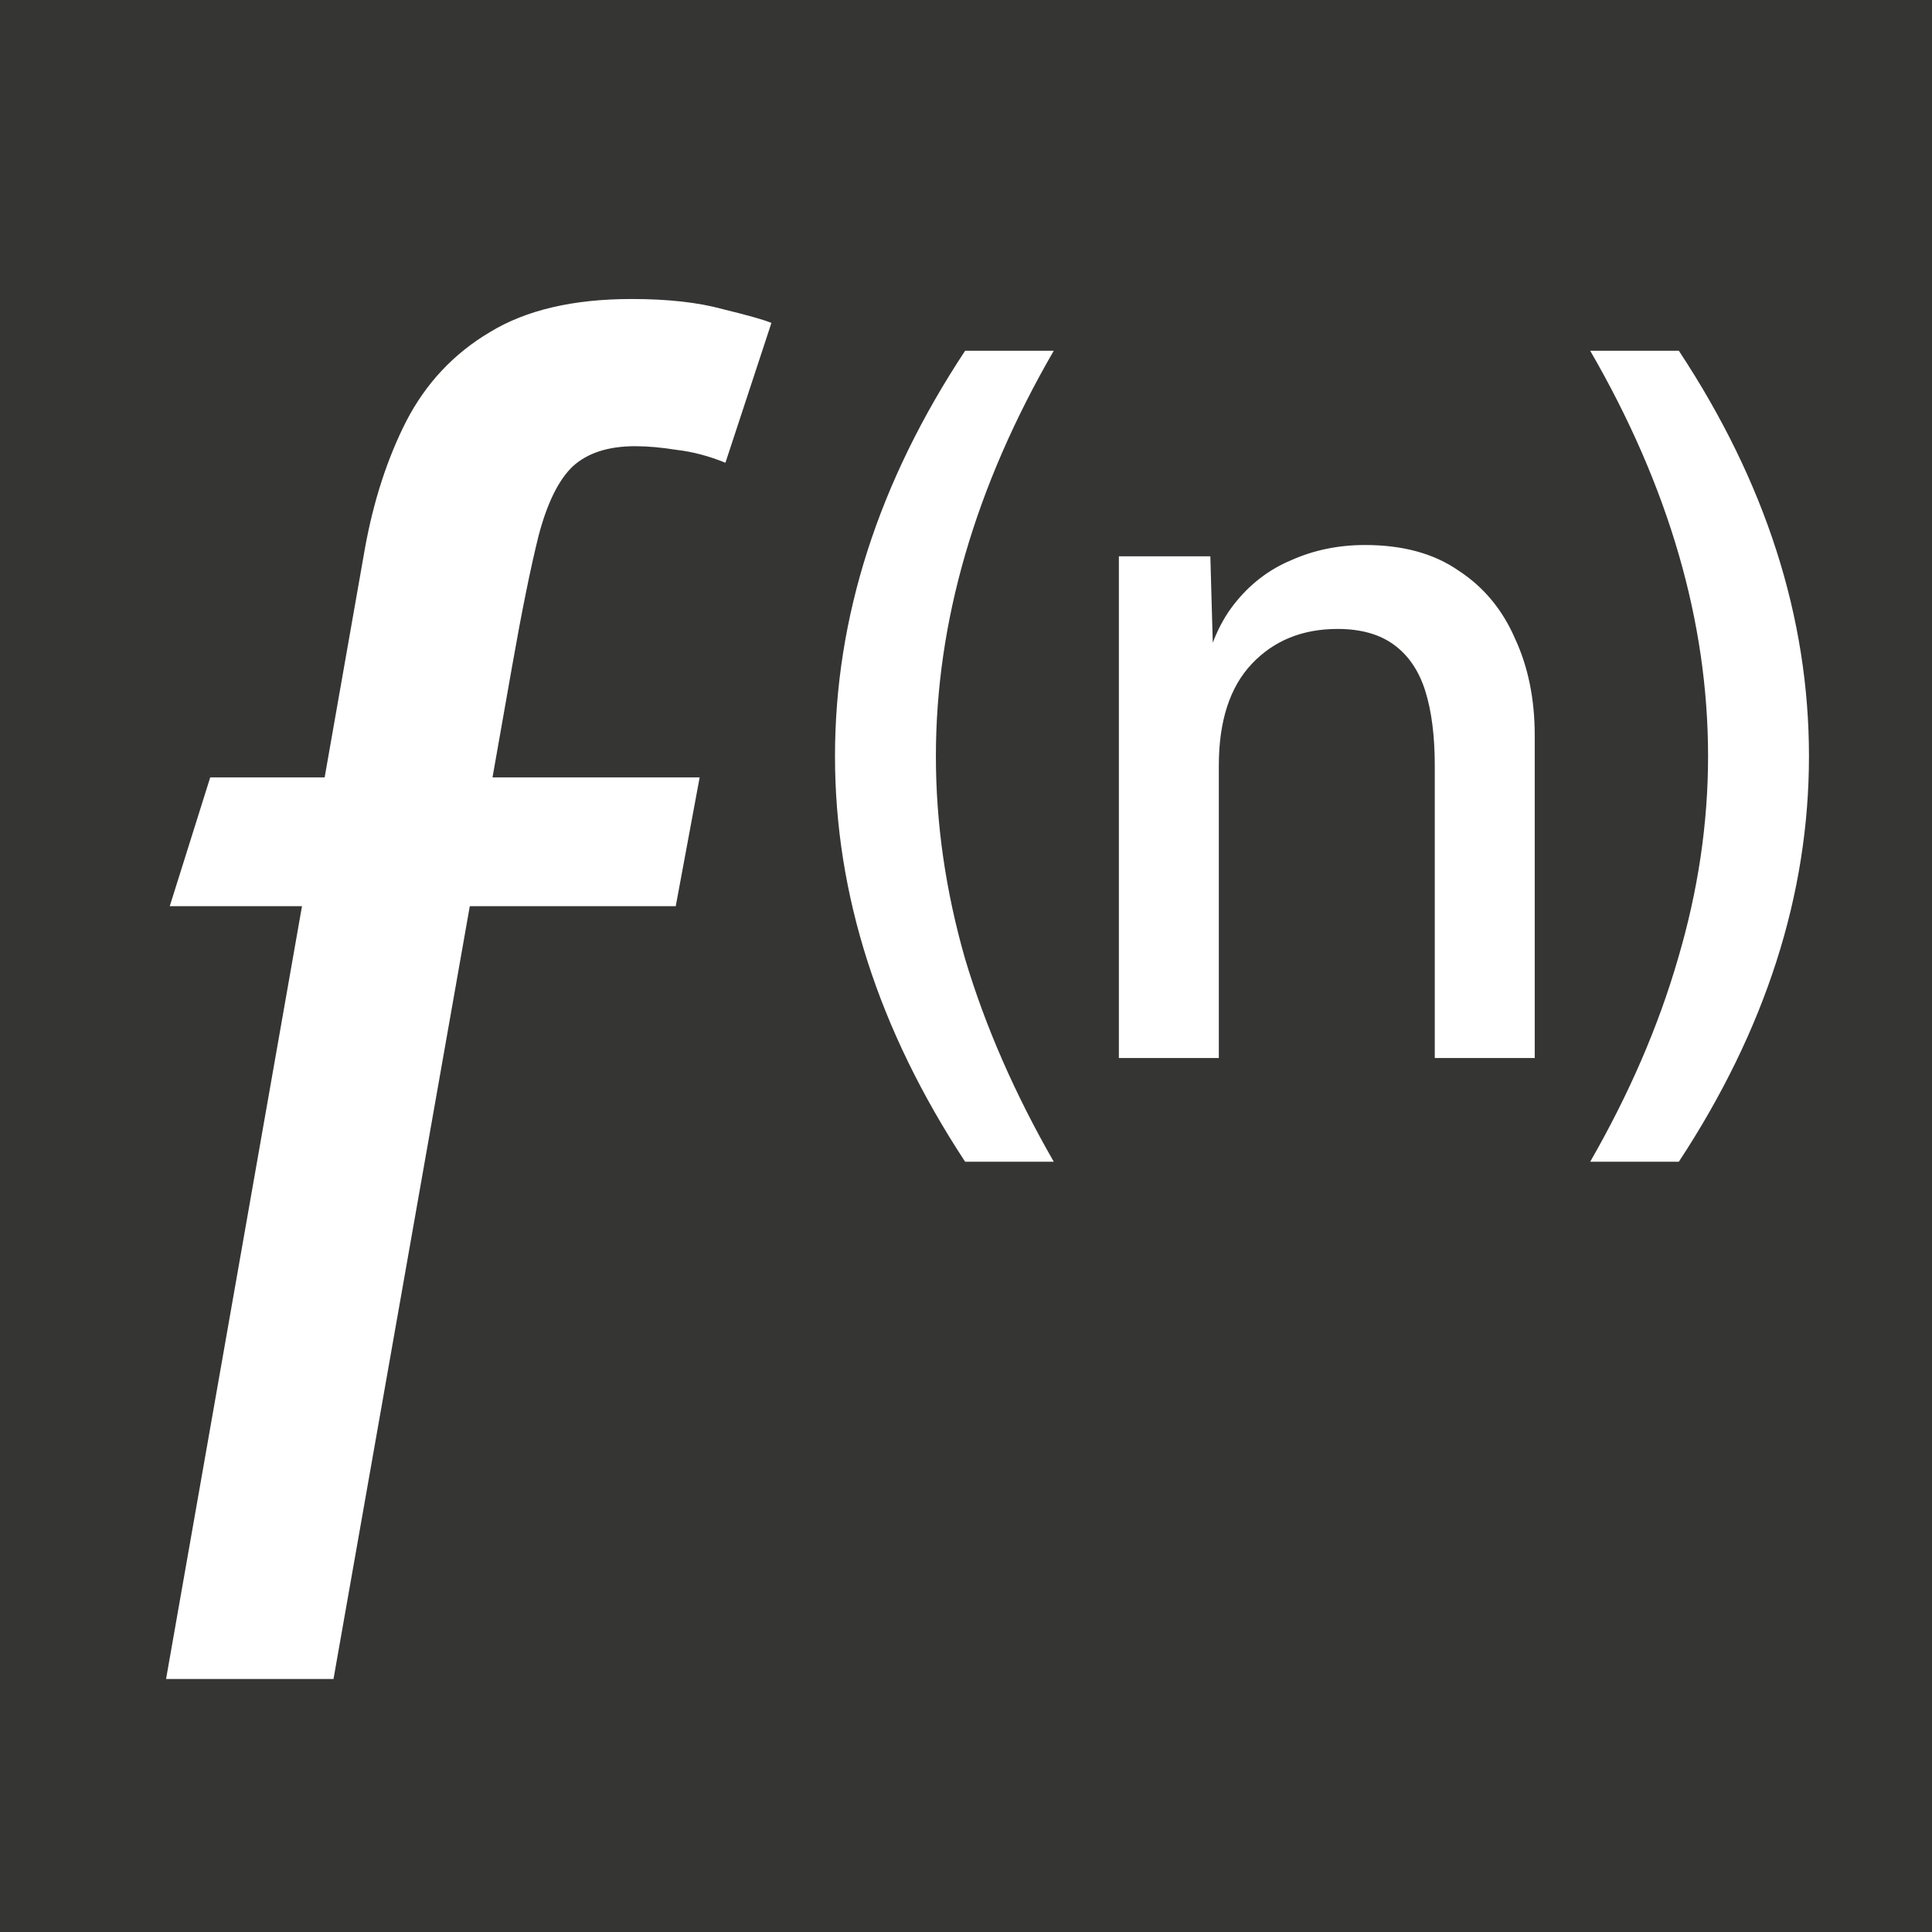
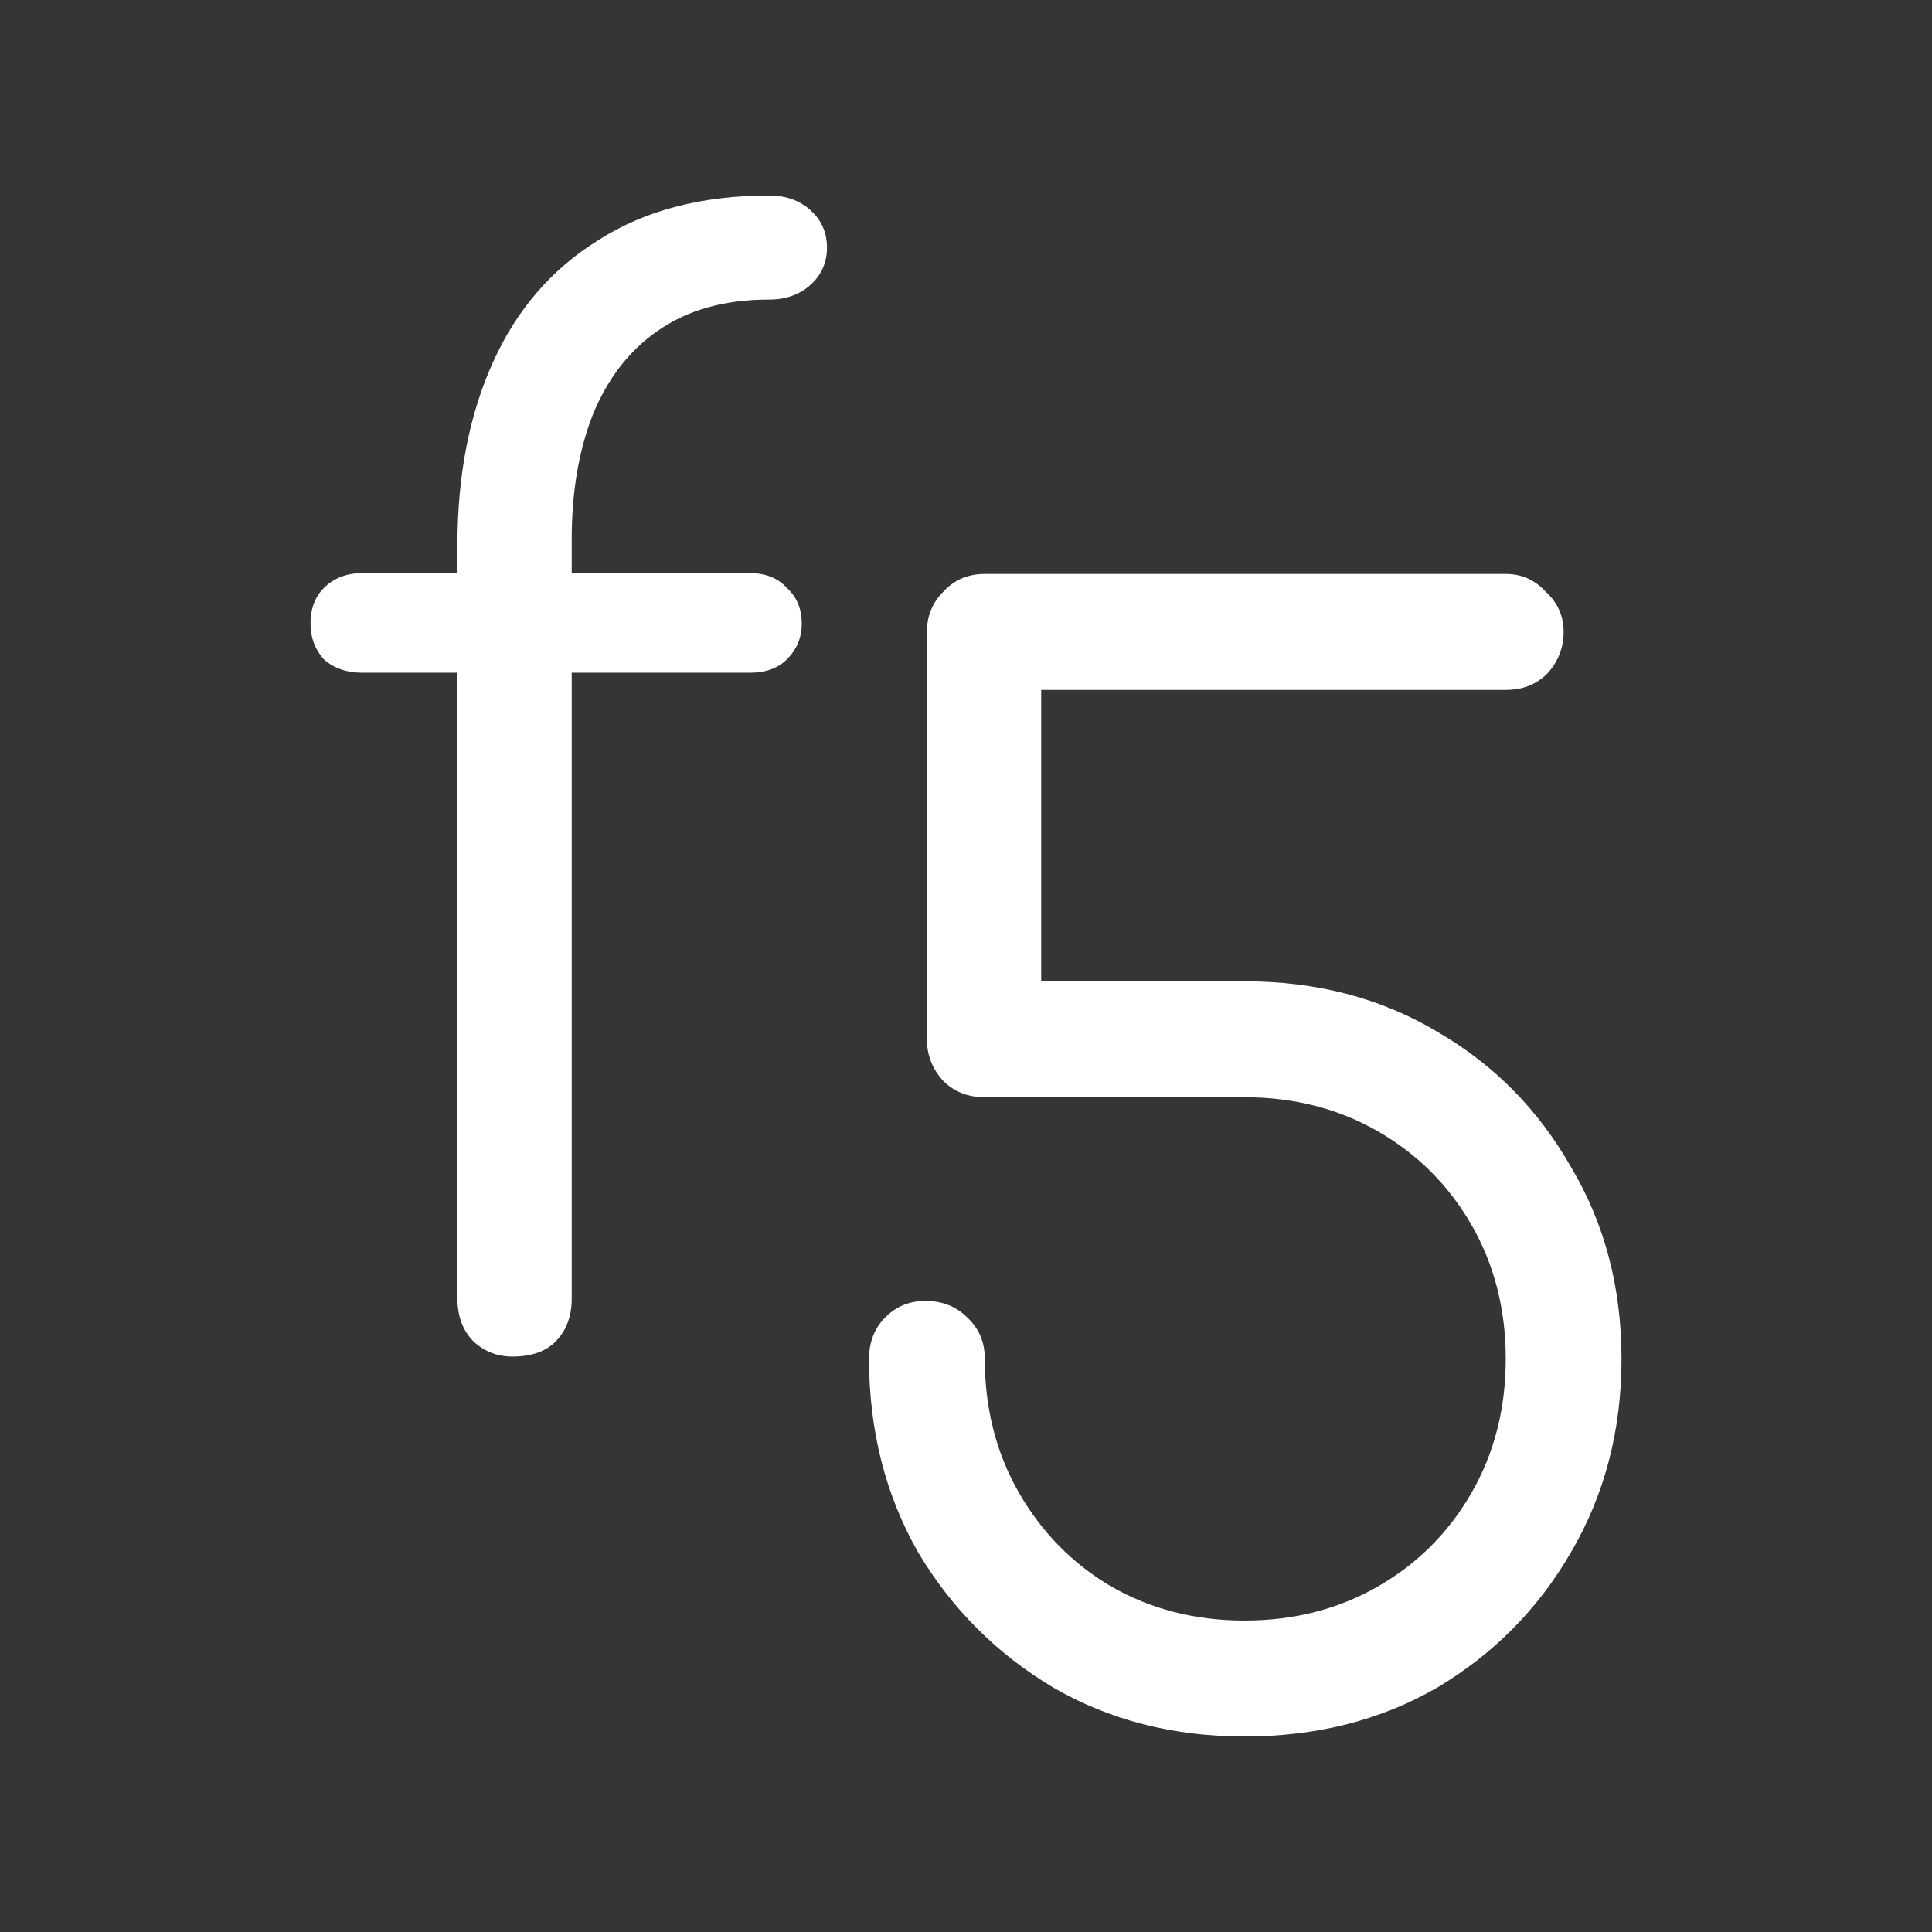
<svg xmlns="http://www.w3.org/2000/svg" width="168" height="168" viewBox="0 0 168 168" fill="none">
-   <g clip-path="url(#clip0_1186_210)">
-     <rect width="168" height="168" fill="#353534" />
-     <path d="M83.924 101.02C76.38 89.54 72.608 77.787 72.608 65.76C72.608 53.679 76.38 41.925 83.924 30.5H91.632C84.799 42.308 81.382 54.061 81.382 65.76C81.382 71.609 82.229 77.486 83.924 83.39C85.673 89.239 88.243 95.116 91.632 101.02H83.924ZM97.293 92V48.376H105.247L105.575 60.02L104.509 59.446C105.001 56.603 105.931 54.307 107.297 52.558C108.664 50.809 110.331 49.524 112.299 48.704C114.267 47.829 116.399 47.392 118.695 47.392C121.975 47.392 124.681 48.13 126.813 49.606C129 51.027 130.64 52.995 131.733 55.51C132.881 57.97 133.455 60.785 133.455 63.956V92H124.763V66.58C124.763 64.011 124.49 61.851 123.943 60.102C123.397 58.353 122.495 57.013 121.237 56.084C119.98 55.155 118.34 54.69 116.317 54.69C113.256 54.69 110.769 55.701 108.855 57.724C106.942 59.747 105.985 62.699 105.985 66.58V92H97.293ZM145.986 101.02H138.278C141.668 95.116 144.21 89.239 145.904 83.39C147.654 77.486 148.528 71.609 148.528 65.76C148.528 54.061 145.112 42.308 138.278 30.5H145.986C153.53 41.925 157.302 53.679 157.302 65.76C157.302 77.787 153.53 89.54 145.986 101.02Z" fill="white" />
-     <path d="M31.72 47.76C32.467 43.6 33.667 39.893 35.32 36.64C37.027 33.333 39.453 30.747 42.6 28.88C45.747 26.96 49.853 26 54.92 26C58.067 26 60.707 26.293 62.84 26.88C65.027 27.413 66.44 27.813 67.08 28.08L63.08 40.24C61.64 39.653 60.227 39.28 58.84 39.12C57.507 38.907 56.307 38.8 55.24 38.8C52.893 38.8 51.08 39.387 49.8 40.56C48.573 41.733 47.587 43.733 46.84 46.56C46.147 49.333 45.373 53.147 44.52 58L29 146H14.44L31.72 47.76ZM14.76 78.8L18.28 67.6H60.84L58.76 78.8H14.76Z" fill="white" />
-   </g>
-   <defs>
-     <clipPath id="clip0_1186_210">
-       <rect width="168" height="168" fill="white" />
-     </clipPath>
-   </defs>
+   <rect width="168" height="168" fill="#353534" />
+   <path d="M44.552 117.963C43.261 117.963 42.143 117.532 41.196 116.67C40.25 115.722 39.777 114.473 39.777 112.922V47.38C39.777 41.347 40.809 36.046 42.874 31.479C44.939 26.911 47.993 23.378 52.037 20.878C56.081 18.293 61.028 17 66.879 17C68.341 17 69.546 17.431 70.492 18.293C71.439 19.155 71.912 20.232 71.912 21.525C71.912 22.817 71.439 23.895 70.492 24.756C69.546 25.618 68.341 26.049 66.879 26.049C63.007 26.049 59.78 26.954 57.199 28.764C54.704 30.488 52.811 32.944 51.521 36.133C50.316 39.235 49.714 42.812 49.714 46.862V112.922C49.714 114.473 49.241 115.722 48.294 116.67C47.434 117.532 46.186 117.963 44.552 117.963ZM31.517 58.497C30.14 58.497 29.022 58.109 28.162 57.334C27.387 56.472 27 55.438 27 54.231C27 52.938 27.387 51.904 28.162 51.128C29.022 50.267 30.14 49.836 31.517 49.836H65.201C66.577 49.836 67.653 50.267 68.427 51.128C69.287 51.904 69.718 52.938 69.718 54.231C69.718 55.438 69.287 56.472 68.427 57.334C67.653 58.109 66.577 58.497 65.201 58.497H31.517Z" fill="white" />
+   <path d="M108.22 151C102.025 151 96.475 149.578 91.571 146.734C86.667 143.804 82.752 139.882 79.827 134.97C76.988 129.971 75.568 124.369 75.568 118.164C75.568 116.699 76.041 115.493 76.988 114.545C77.934 113.597 79.096 113.123 80.472 113.123C81.935 113.123 83.14 113.597 84.086 114.545C85.118 115.493 85.635 116.699 85.635 118.164C85.635 122.473 86.624 126.352 88.603 129.799C90.582 133.246 93.249 135.961 96.605 137.943C100.046 139.926 103.918 140.917 108.22 140.917C112.522 140.917 116.393 139.926 119.835 137.943C123.276 135.961 125.986 133.246 127.965 129.799C129.944 126.352 130.934 122.473 130.934 118.164C130.934 113.855 129.944 109.977 127.965 106.53C125.986 103.082 123.276 100.368 119.835 98.385C116.393 96.403 112.522 95.412 108.22 95.412H85.635C84.172 95.412 82.968 94.938 82.021 93.99C81.075 92.956 80.602 91.749 80.602 90.37V54.949C80.602 53.57 81.075 52.407 82.021 51.459C82.968 50.425 84.172 49.907 85.635 49.907H130.934C132.31 49.907 133.472 50.425 134.418 51.459C135.451 52.407 135.967 53.57 135.967 54.949C135.967 56.328 135.494 57.535 134.547 58.569C133.601 59.517 132.396 59.991 130.934 59.991H90.539V85.329H108.22C114.5 85.329 120.093 86.794 124.997 89.724C129.901 92.568 133.773 96.489 136.612 101.488C139.537 106.4 141 111.959 141 118.164C141 124.369 139.537 129.971 136.612 134.97C133.773 139.882 129.901 143.804 124.997 146.734C120.093 149.578 114.5 151 108.22 151Z" fill="white" />
</svg>
